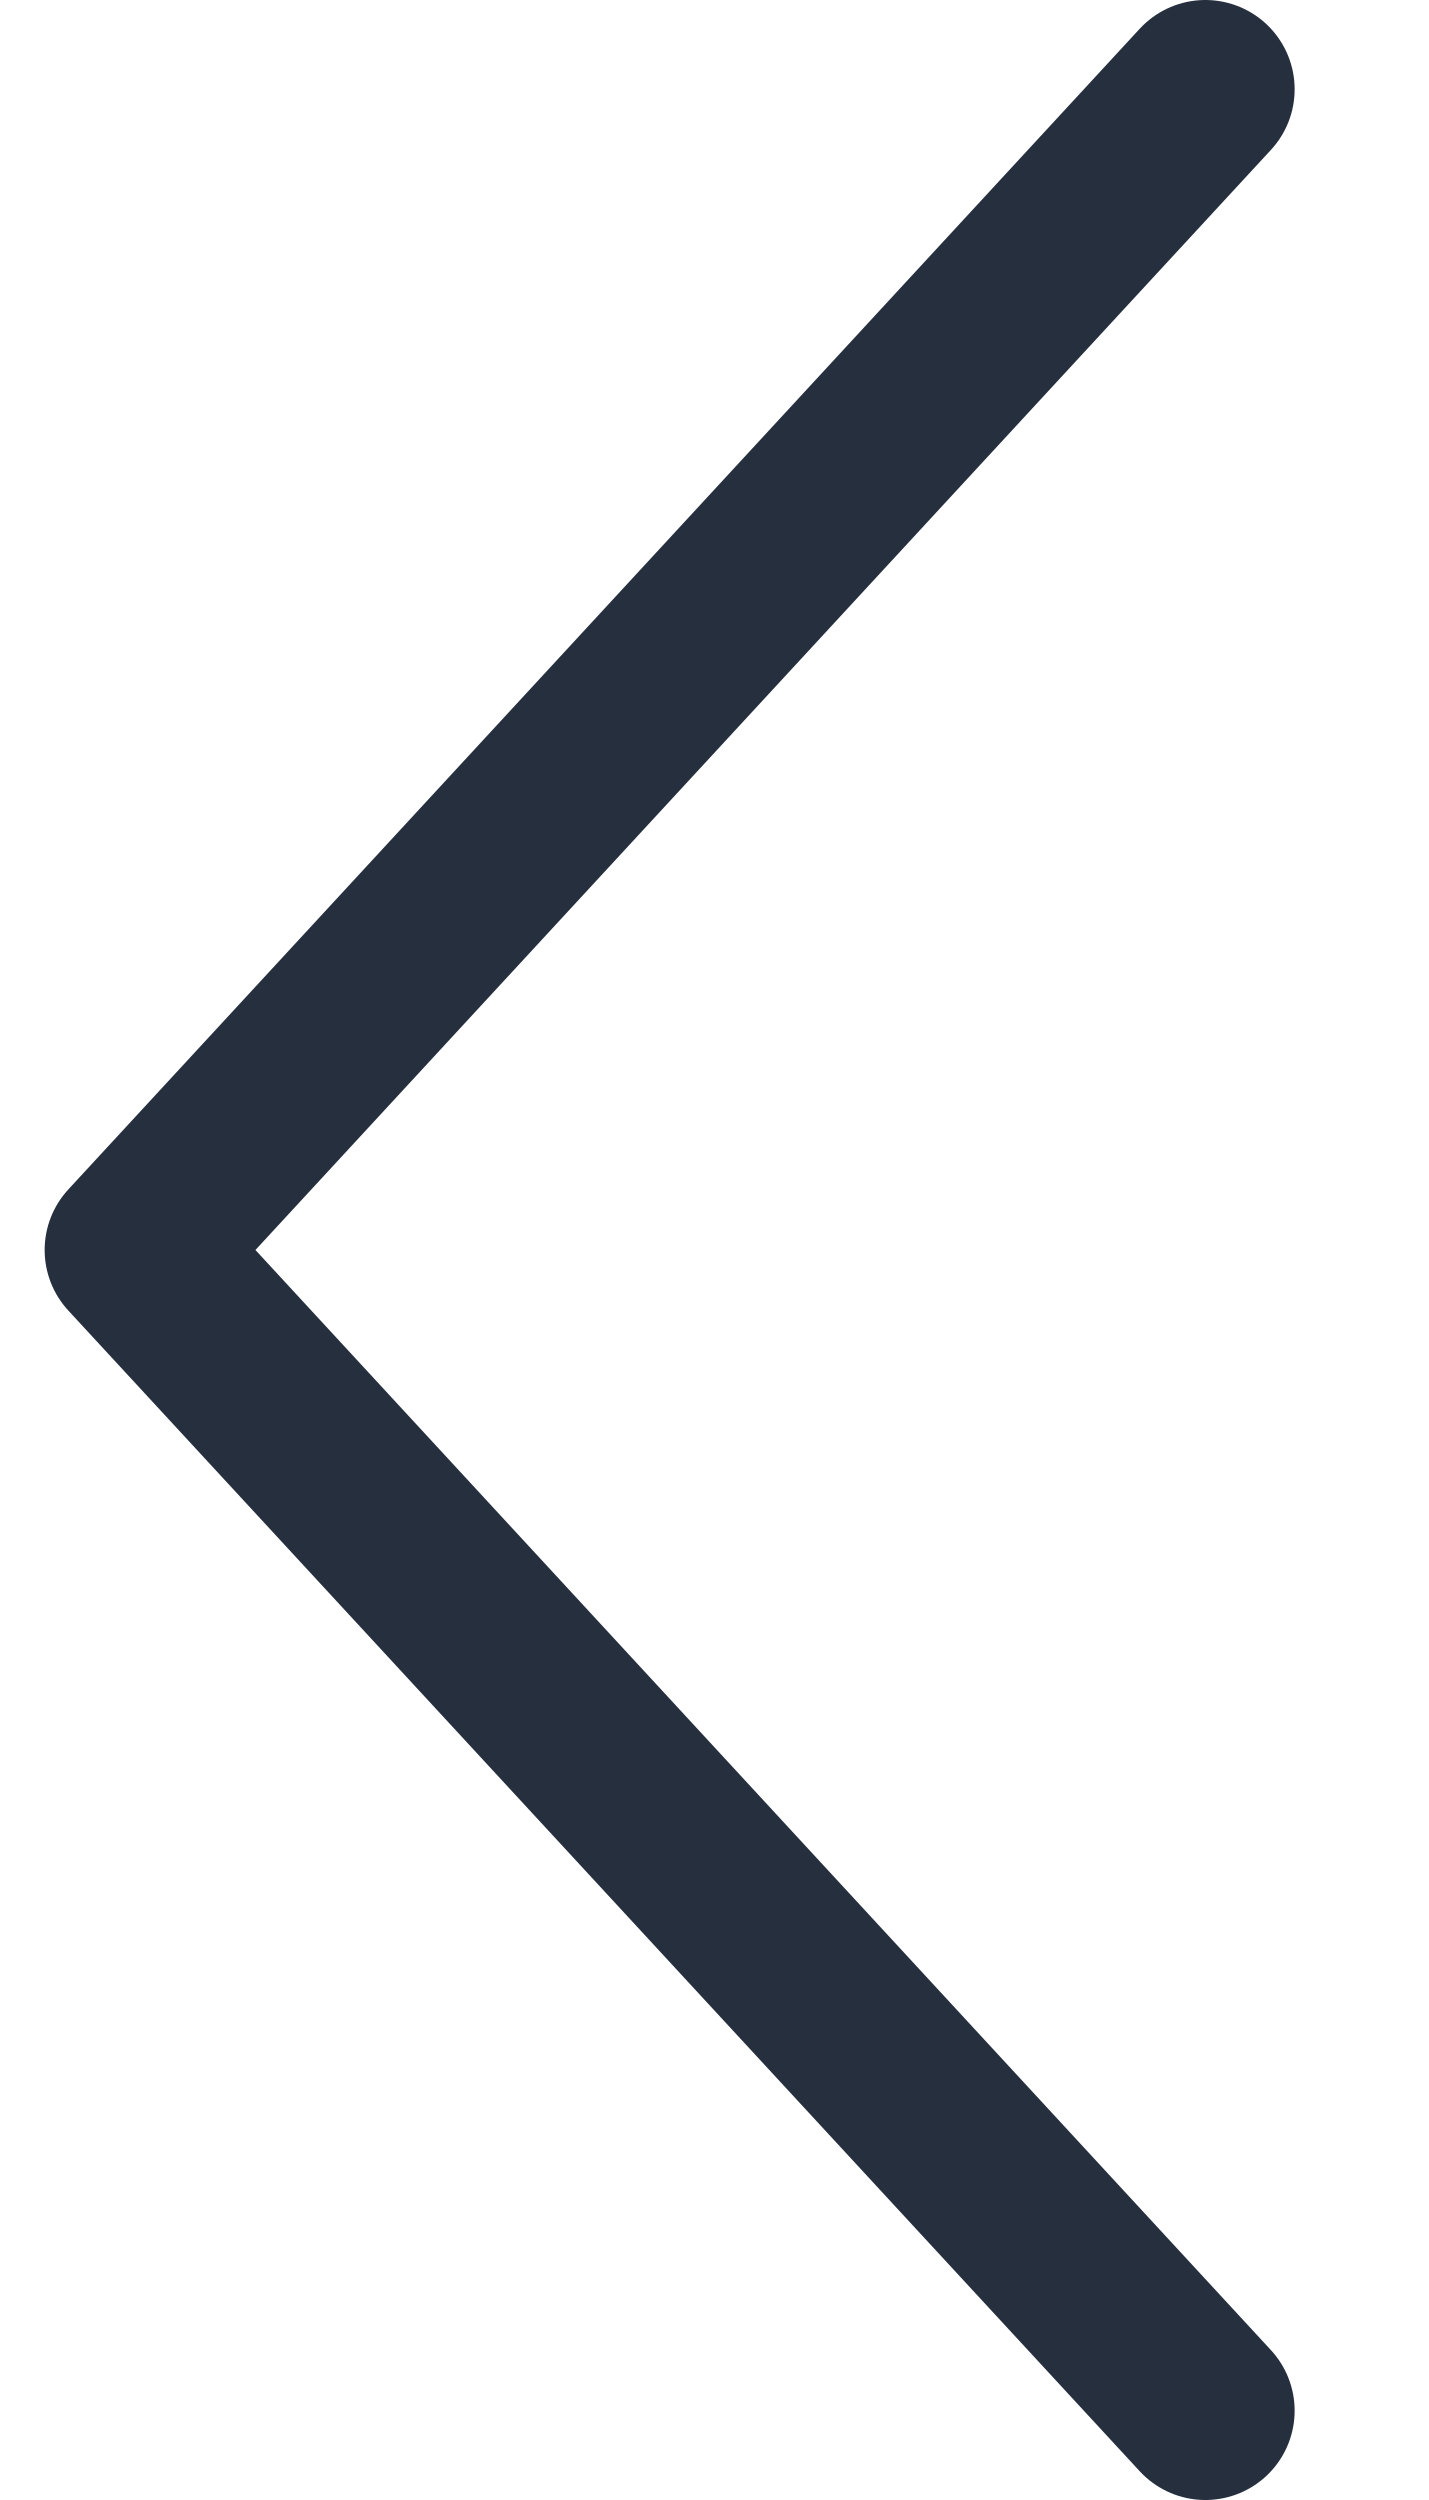
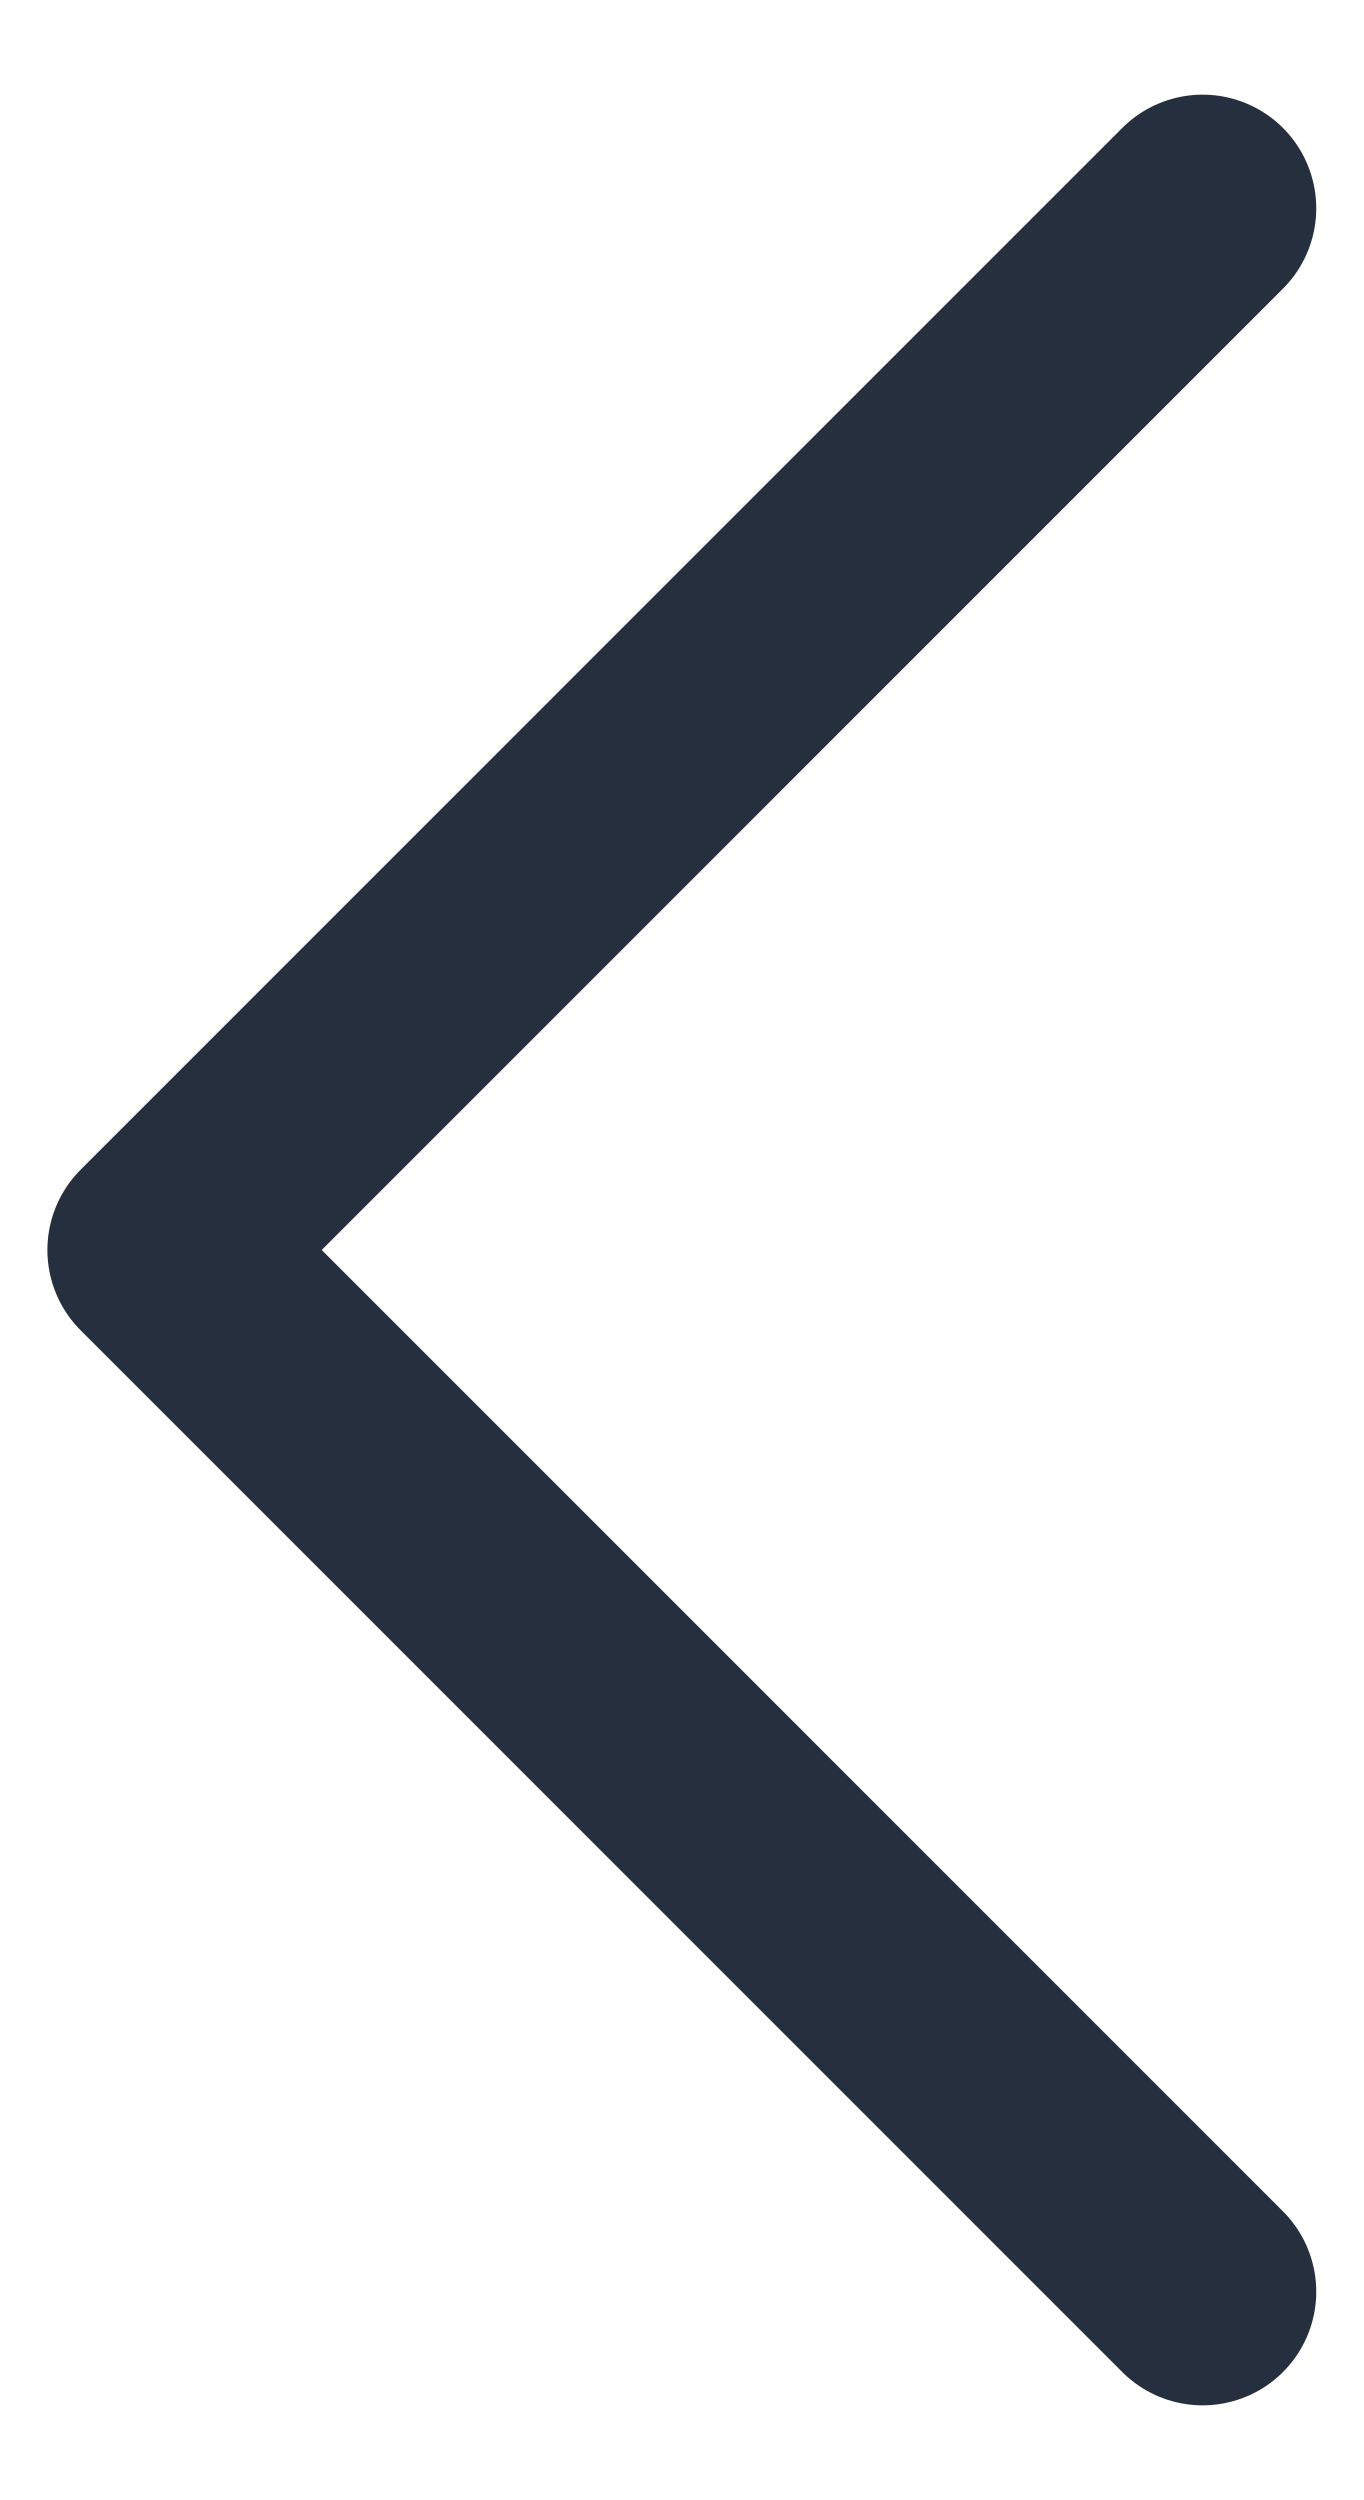
- <svg xmlns="http://www.w3.org/2000/svg" width="16" height="28" viewBox="0 0 16 28" fill="none">
-   <g id="Group 48">
-     <path id="Vector 3" d="M13.5 1L1.5 14L13.5 27" stroke="#252F3E" stroke-width="2" stroke-linecap="round" stroke-linejoin="round" />
-   </g>
+ <svg xmlns="http://www.w3.org/2000/svg" width="12" height="22" viewBox="0 0 12 22" fill="none">
+   <path id="Vector 3" d="M10.583 1.833L1.417 11L10.583 20.167" stroke="#252F3E" stroke-width="2" stroke-linecap="round" stroke-linejoin="round" />
</svg>
